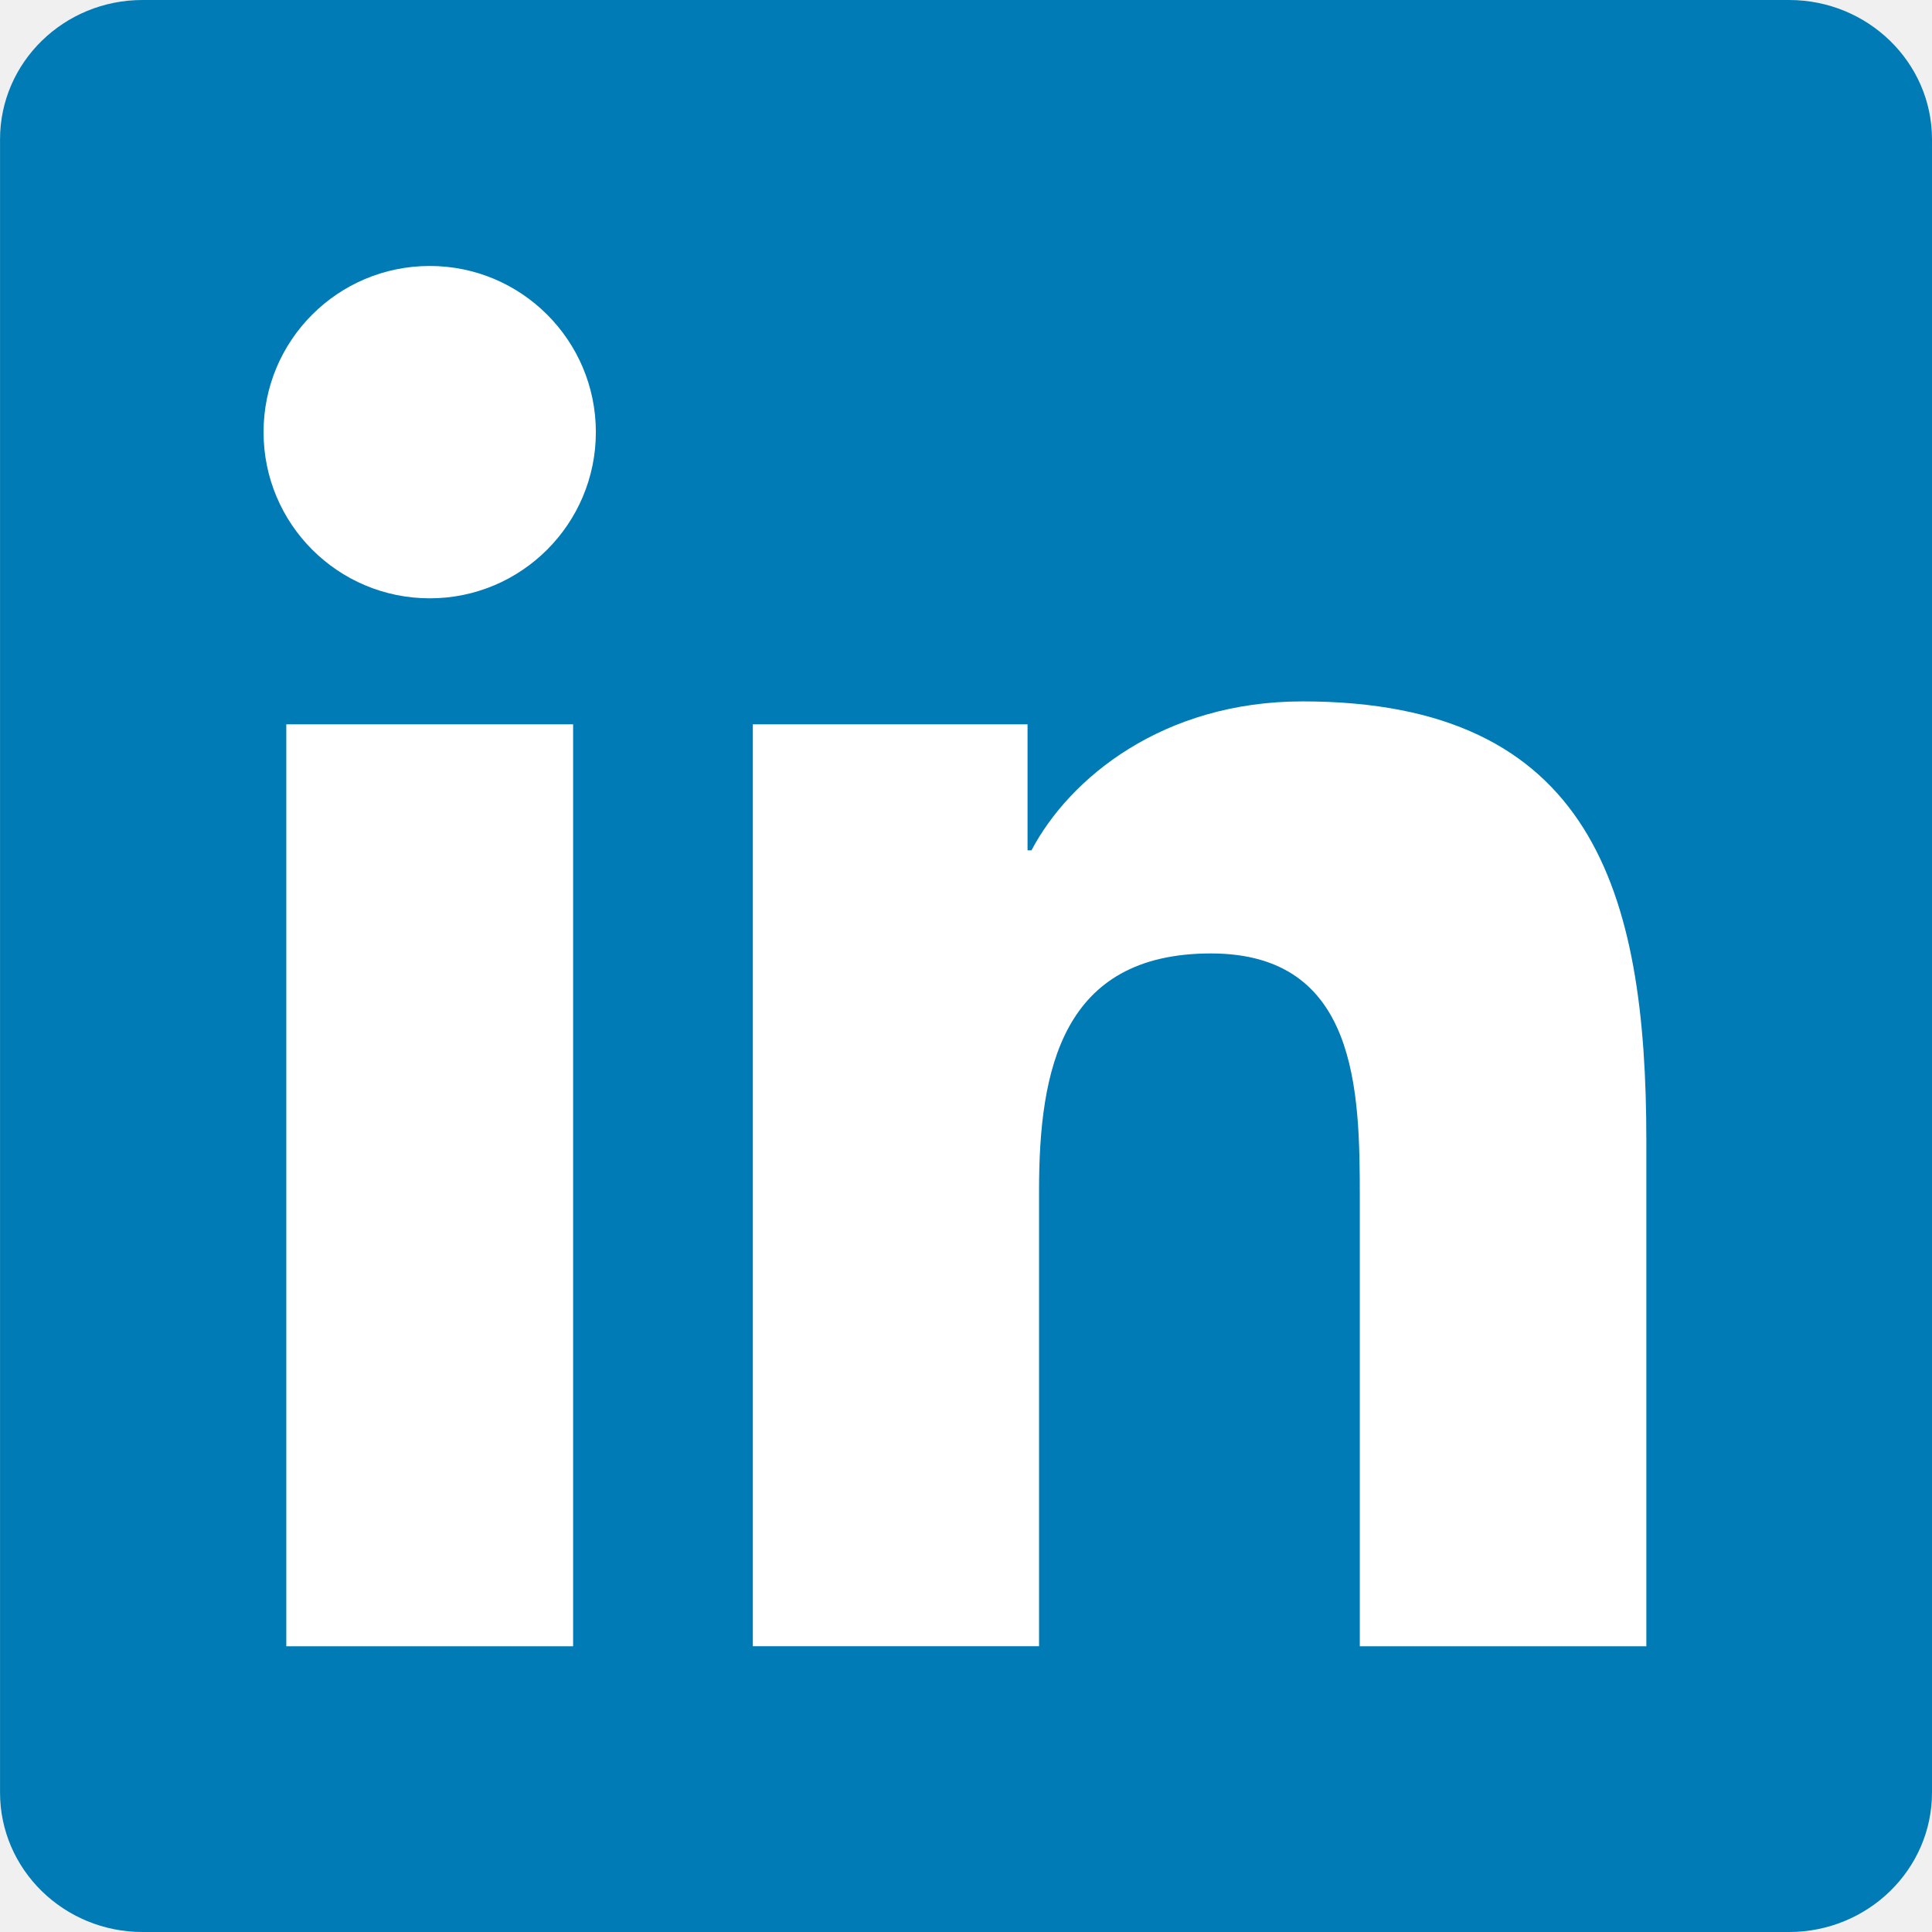
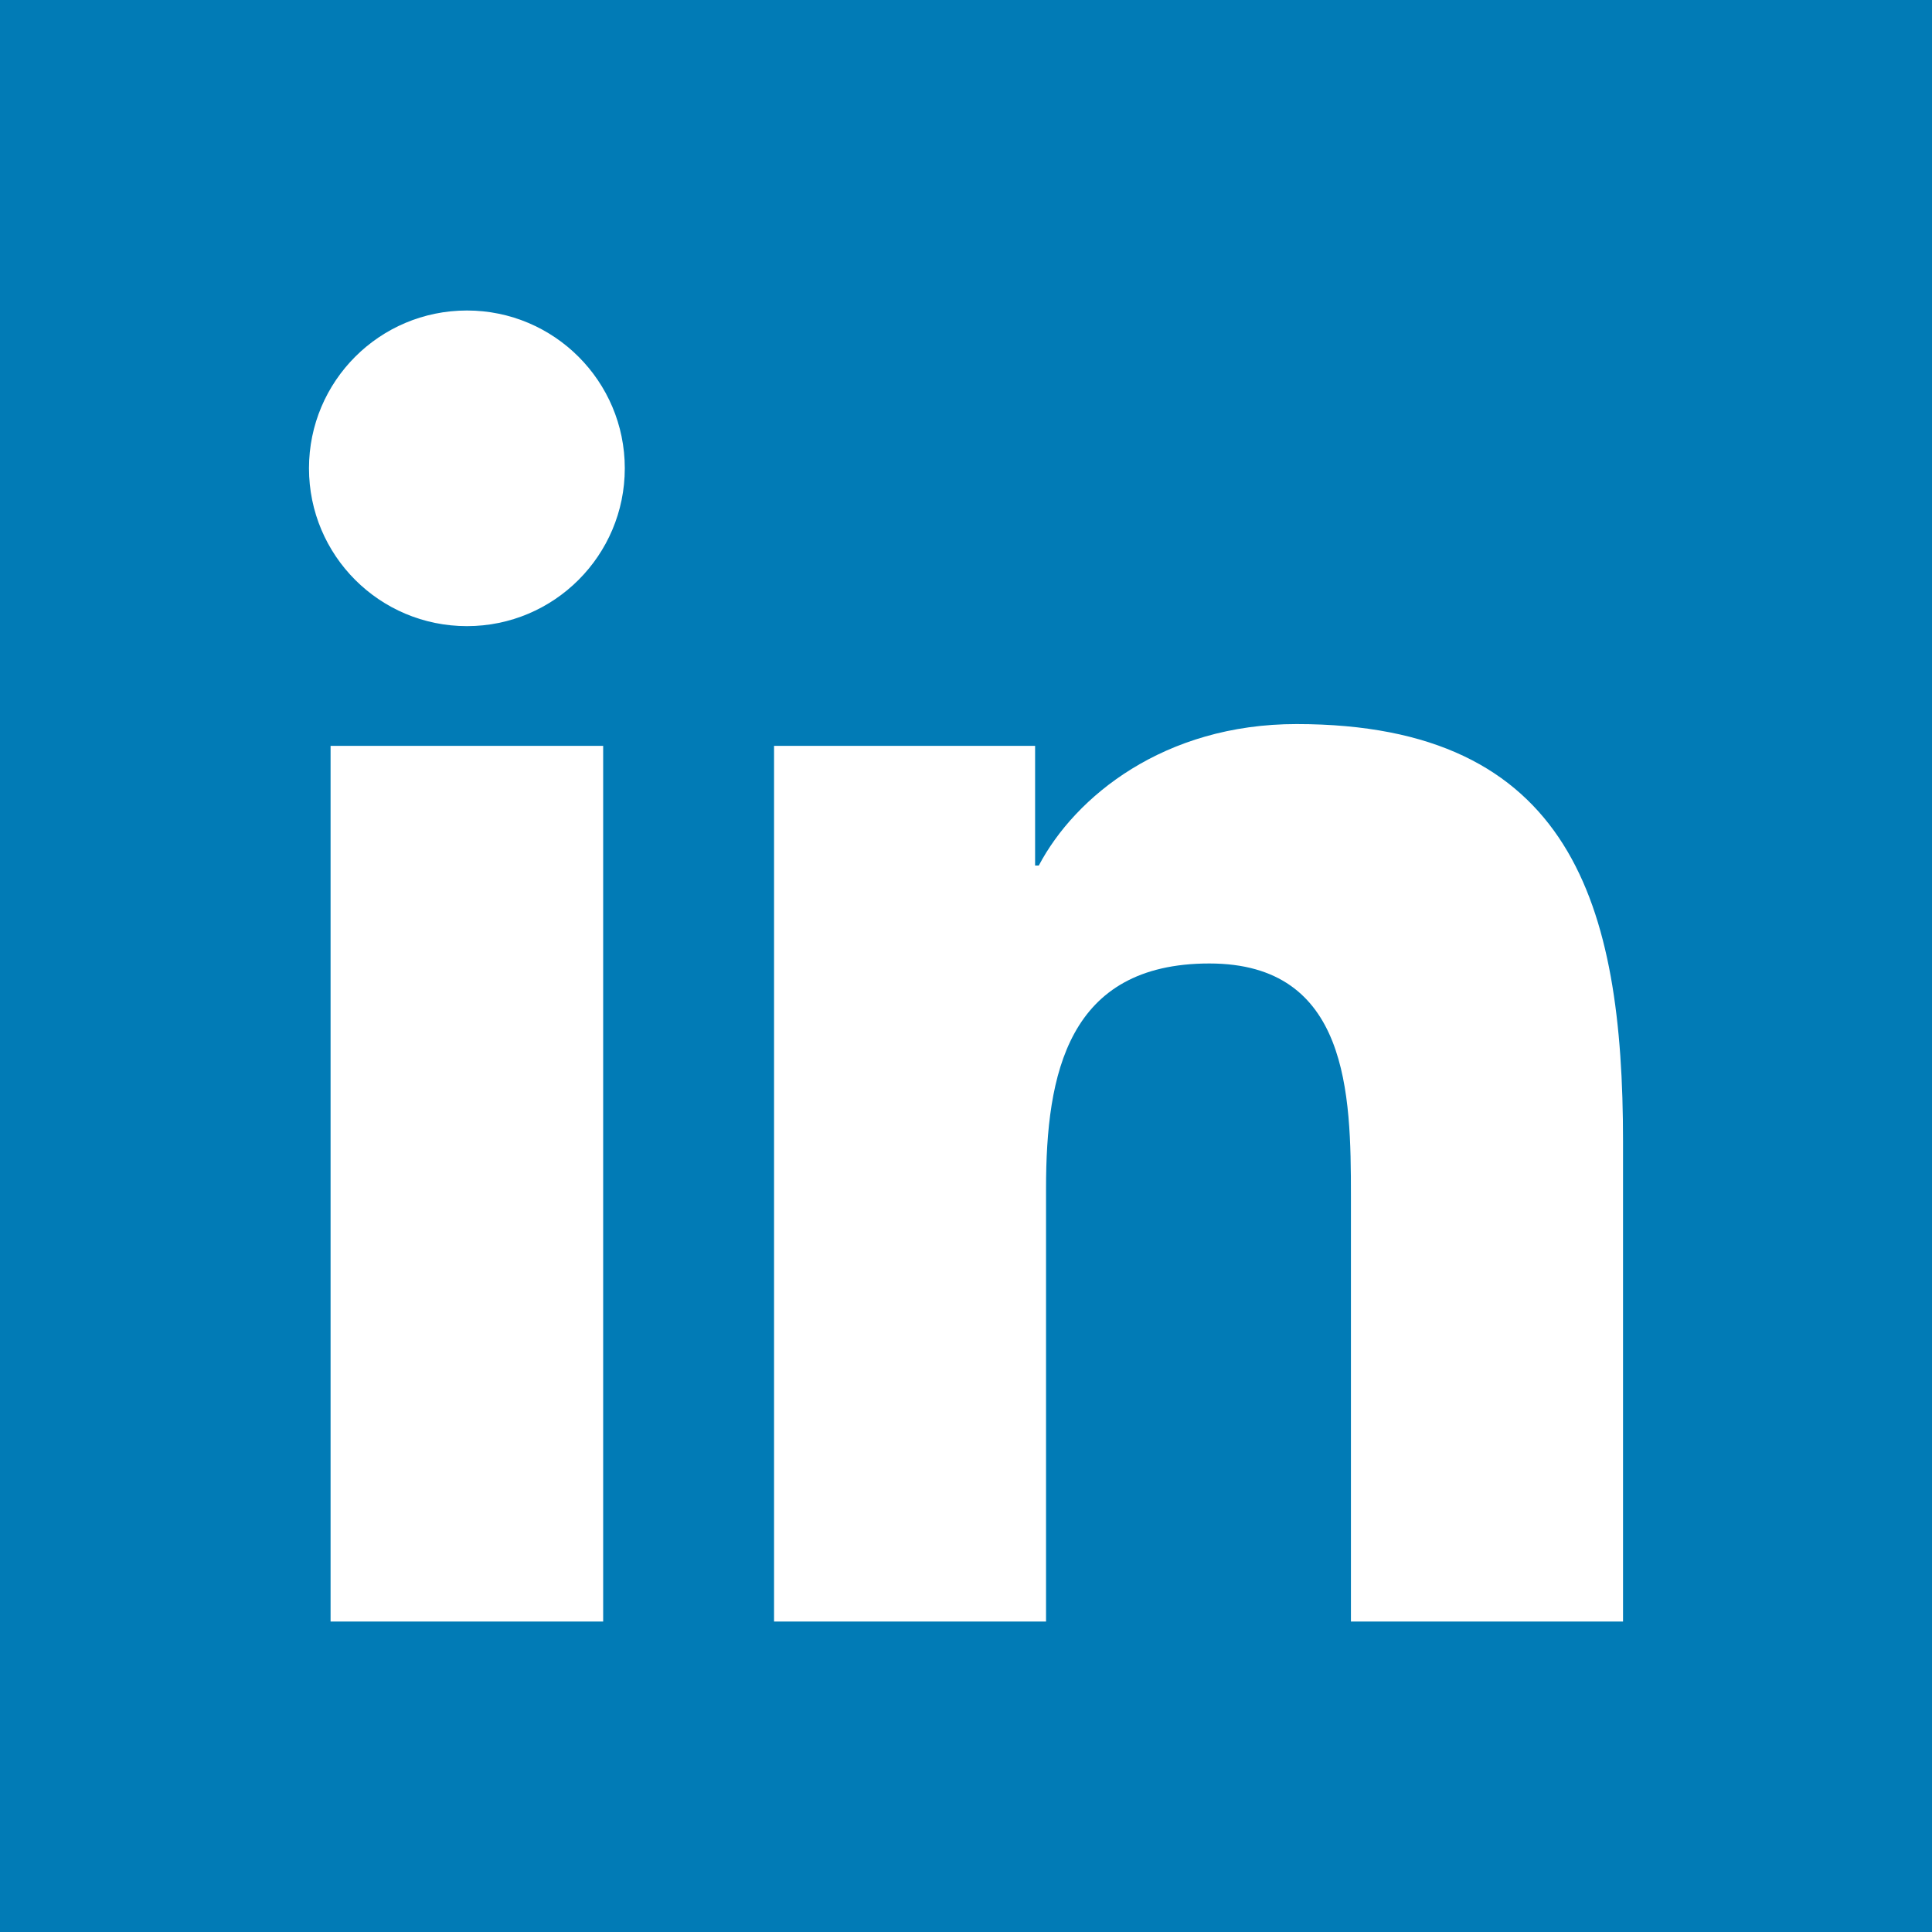
- <svg xmlns="http://www.w3.org/2000/svg" class="nc-icon colored" x="0px" y="0px" width="48px" height="48px" viewBox="0 0 48 48">
-   <g>
-     <path fill="#007BB5" d="M44.449,0H3.541C1.588,0,0.001,1.549,0.001,3.461V44.536  C0.001,46.448,1.588,48,3.541,48h40.908c1.957,0,3.551-1.552,3.551-3.464V3.461  C47.999,1.549,46.406,0,44.449,0z" />
-     <path fill="#FFFFFF" d="M7.113,17.995h7.126v22.906H7.113V17.995z M10.678,6.608  c2.277,0,4.126,1.85,4.126,4.128c0,2.279-1.849,4.129-4.126,4.129c-2.286,0-4.13-1.85-4.13-4.129  C6.548,8.458,8.391,6.608,10.678,6.608" />
-     <path fill="#FFFFFF" d="M18.705,17.995h6.824v3.131h0.098c0.949-1.801,3.272-3.7,6.736-3.7  c7.208,0,8.54,4.743,8.54,10.912v12.563h-7.119V29.762c0-2.656-0.046-6.074-3.699-6.074  c-3.704,0-4.27,2.895-4.27,5.883v11.329h-7.111V17.995z" />
-   </g>
+ <svg xmlns="http://www.w3.org/2000/svg" version="1.1" x="0px" y="0px" width="256px" height="256px" viewBox="0 0 256 256" enable-background="new 0 0 256 256" xml:space="preserve">
+   <defs>
+ </defs>
+   <rect fill="#017BB6" width="256.001" height="256" />
+   <path fill="#FFFFFF" d="M43.803,98.827H79.922v116.037H43.803V98.827z M61.875,41.143  c11.548,0,20.913,9.377,20.913,20.907c0,11.541-9.365,20.916-20.913,20.916  c-11.591,0-20.933-9.375-20.933-20.916C40.943,50.52,50.285,41.143,61.875,41.143" />
+   <path fill="#FFFFFF" d="M102.566,98.827H137.156v15.859h0.491  c4.811-9.129,16.59-18.744,34.146-18.744c36.511,0,43.266,24.021,43.266,55.273  v63.648h-36.054v-56.416c0-13.469-0.266-30.781-18.756-30.781  c-18.78,0-21.643,14.658-21.643,29.785v57.412h-36.04V98.827z" />
</svg>
